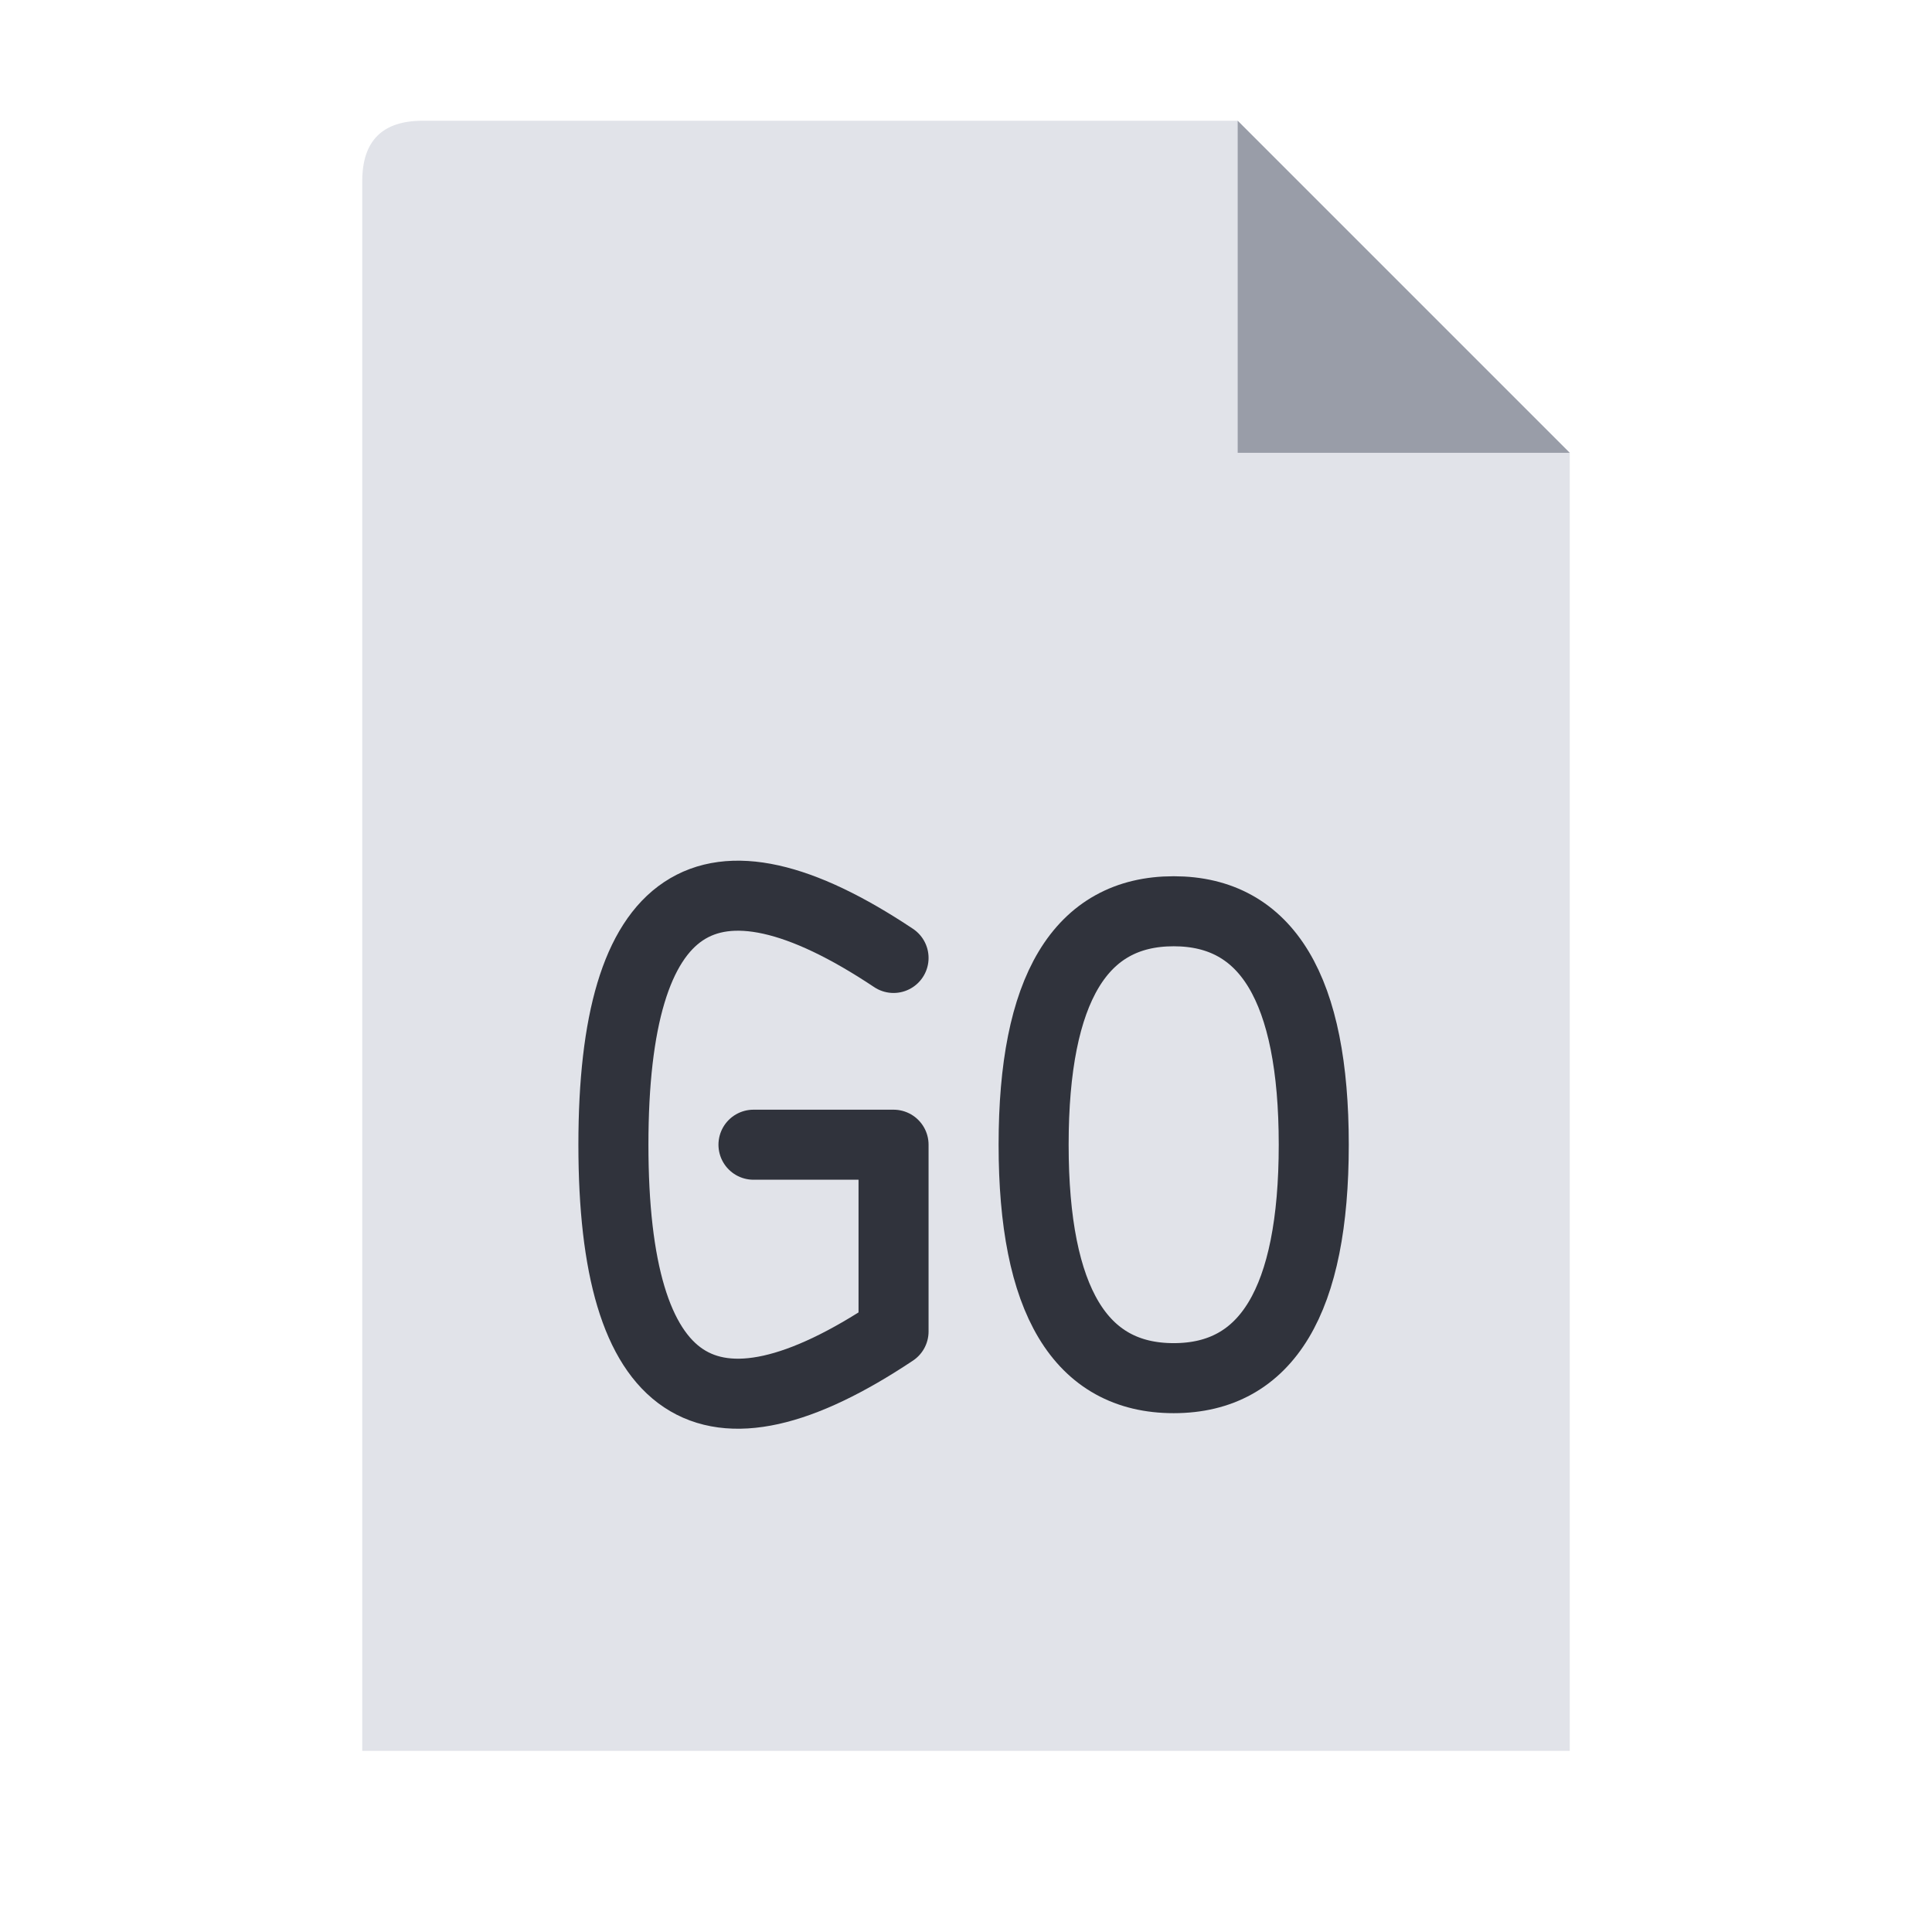
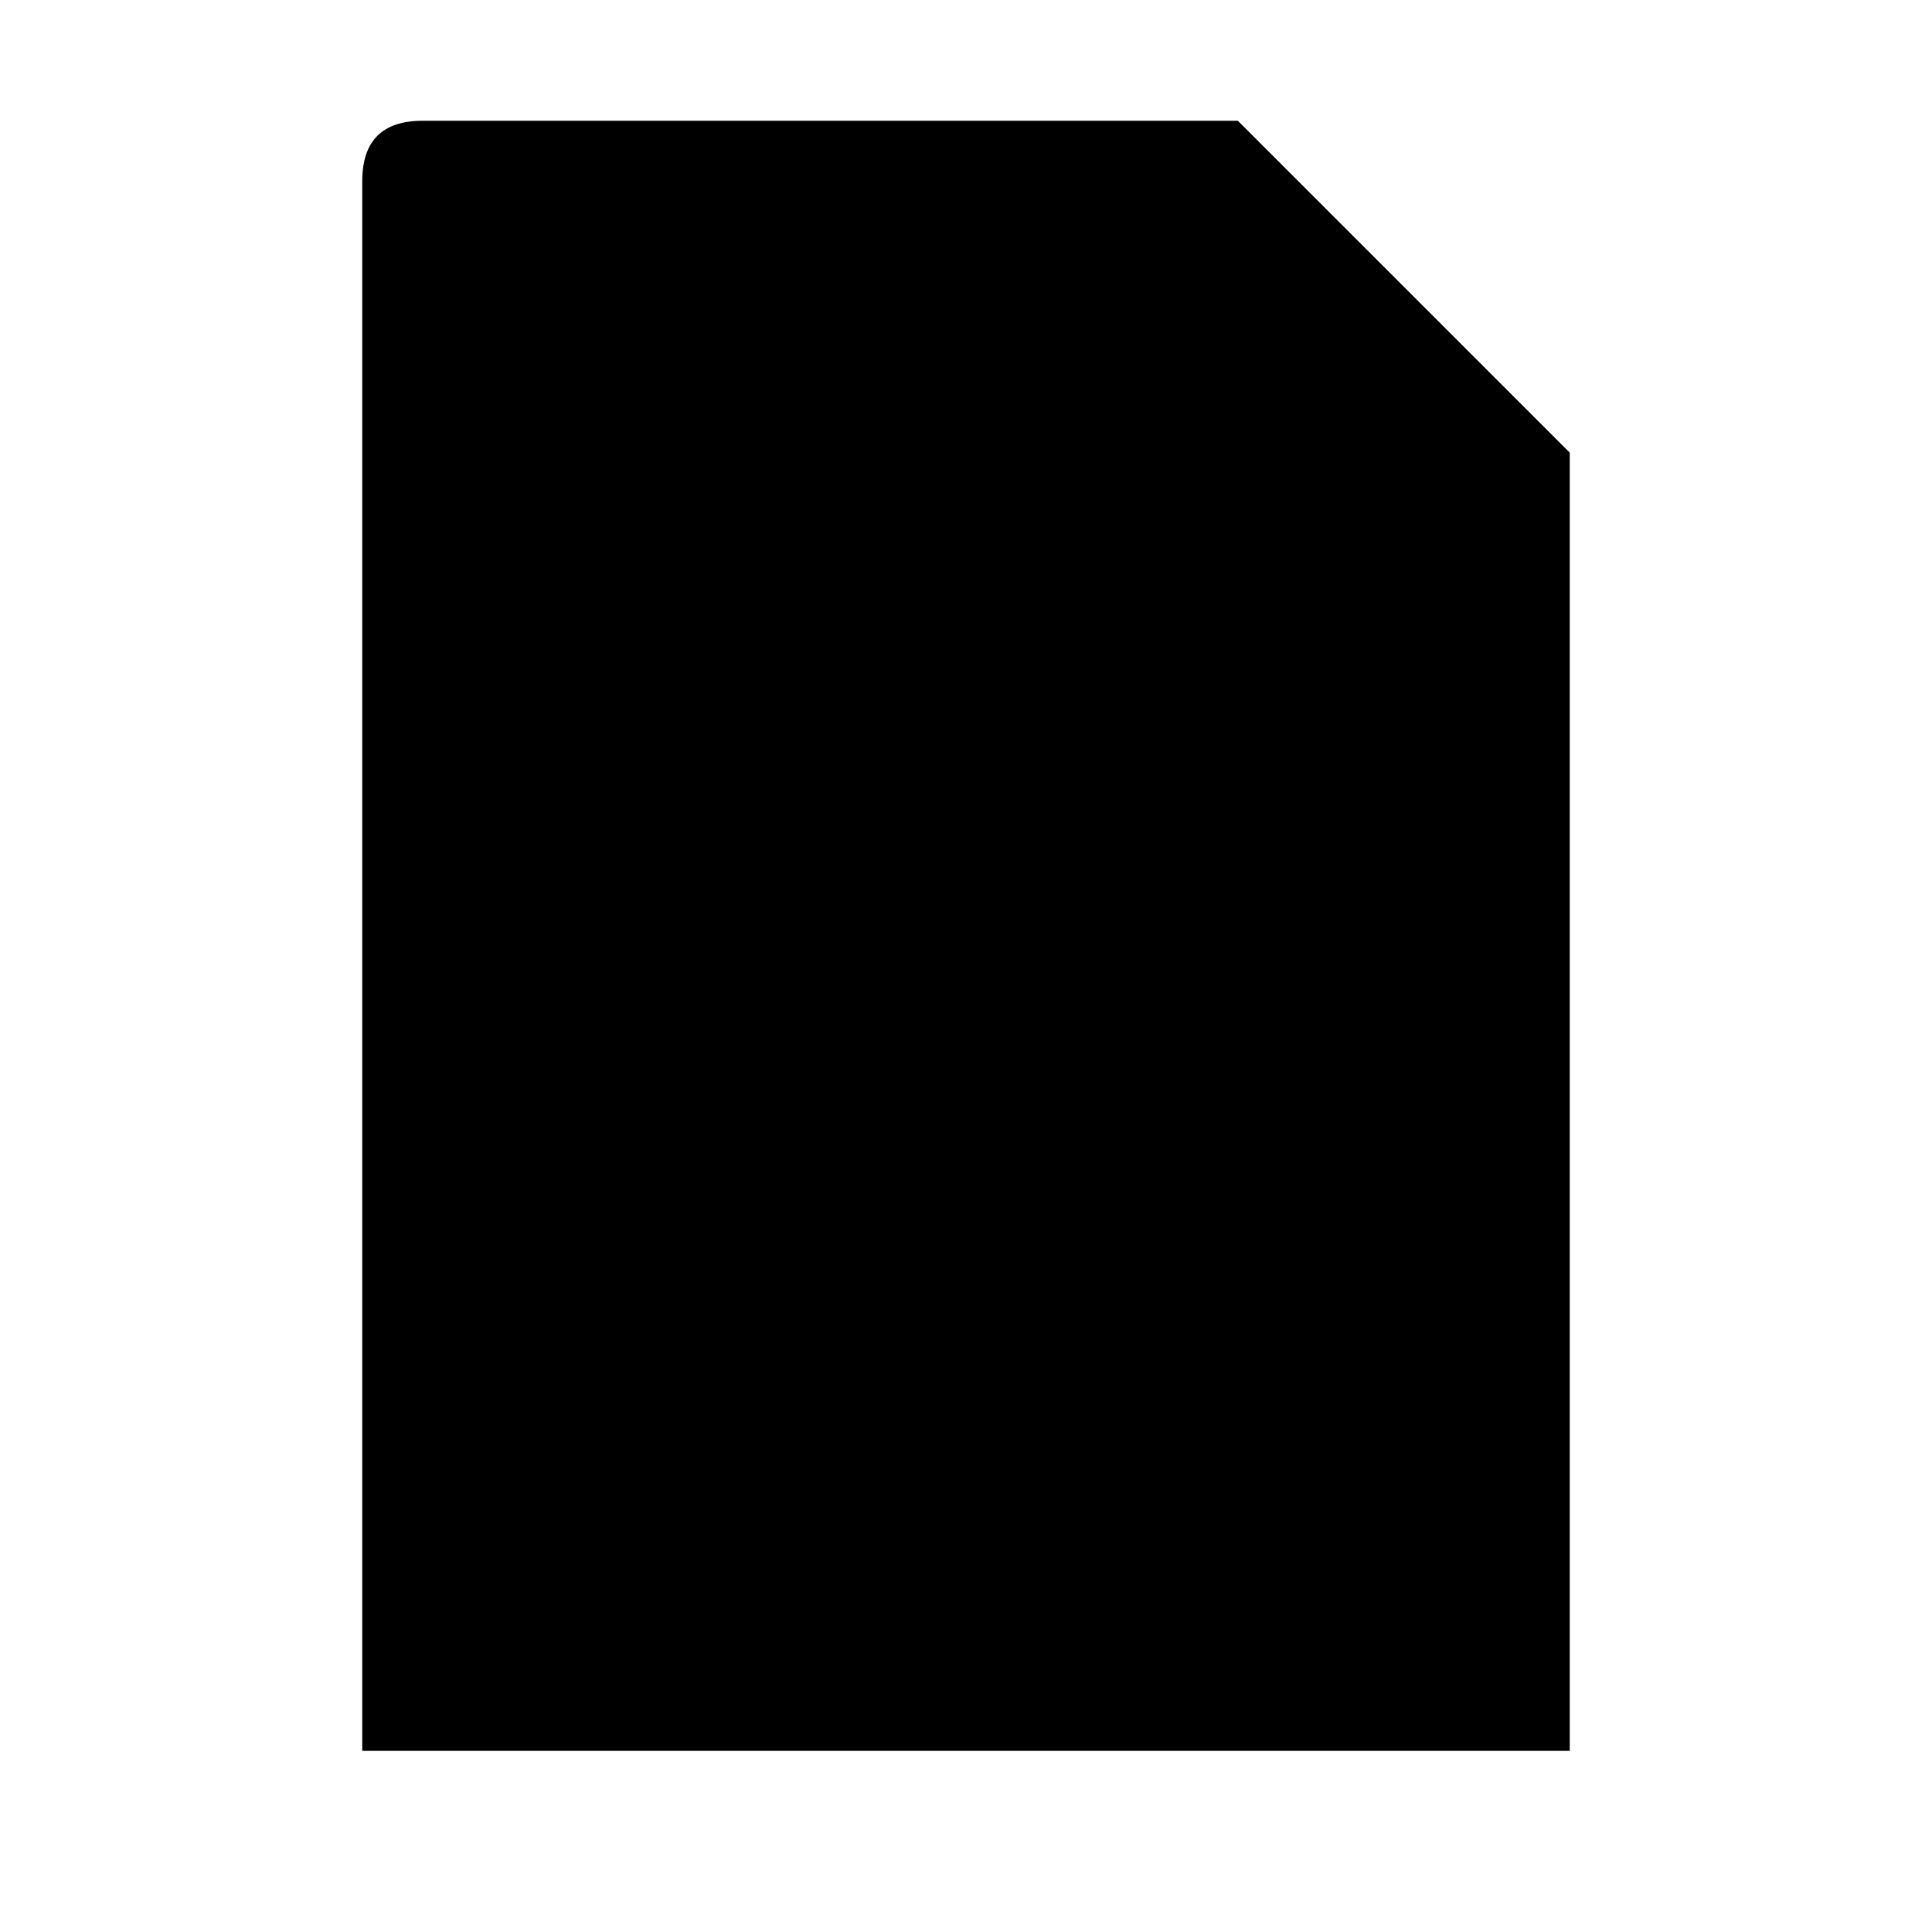
<svg xmlns="http://www.w3.org/2000/svg" width="64" height="64" viewBox="0 0 64 64">
-   <path d="M14 4h27l11 11v43H12V6q0-2 2-2Z" fill="#e1e3e9" />
-   <path d="M41 4v11h11" fill="#999da8" />
+   <path d="M14 4h27l11 11v43H12V6q0-2 2-2Z" fill="@PAPER_SMALL@" />
+   <path d="M41 4v11h11" fill="@PAPER_SMALL_FOLD@" />
  <g transform="translate(18 24) scale(1.16)">
    <g transform="translate(2 5.33333) scale(1.33333)">
-       <path transform="translate(0 0)" d="M6 1Q0-3 0 5t6 4V5H3" fill="none" stroke="#30333c" stroke-width="1.5" stroke-linecap="round" stroke-linejoin="round" />
-       <path transform="translate(9 0)" d="M3 0Q0 0 0 5t3 5q3 0 3-5T3 0Z" fill="none" stroke="#30333c" stroke-width="1.5" stroke-linecap="round" stroke-linejoin="round" />
+       <path transform="translate(0 0)" d="M6 1Q0-3 0 5t6 4V5H3" fill="none" stroke="@FILE_GLYPH@" stroke-width="1.5" stroke-linecap="round" stroke-linejoin="round" />
+       <path transform="translate(9 0)" d="M3 0Q0 0 0 5t3 5q3 0 3-5T3 0Z" fill="none" stroke="@FILE_GLYPH@" stroke-width="1.5" stroke-linecap="round" stroke-linejoin="round" />
    </g>
  </g>
</svg>
